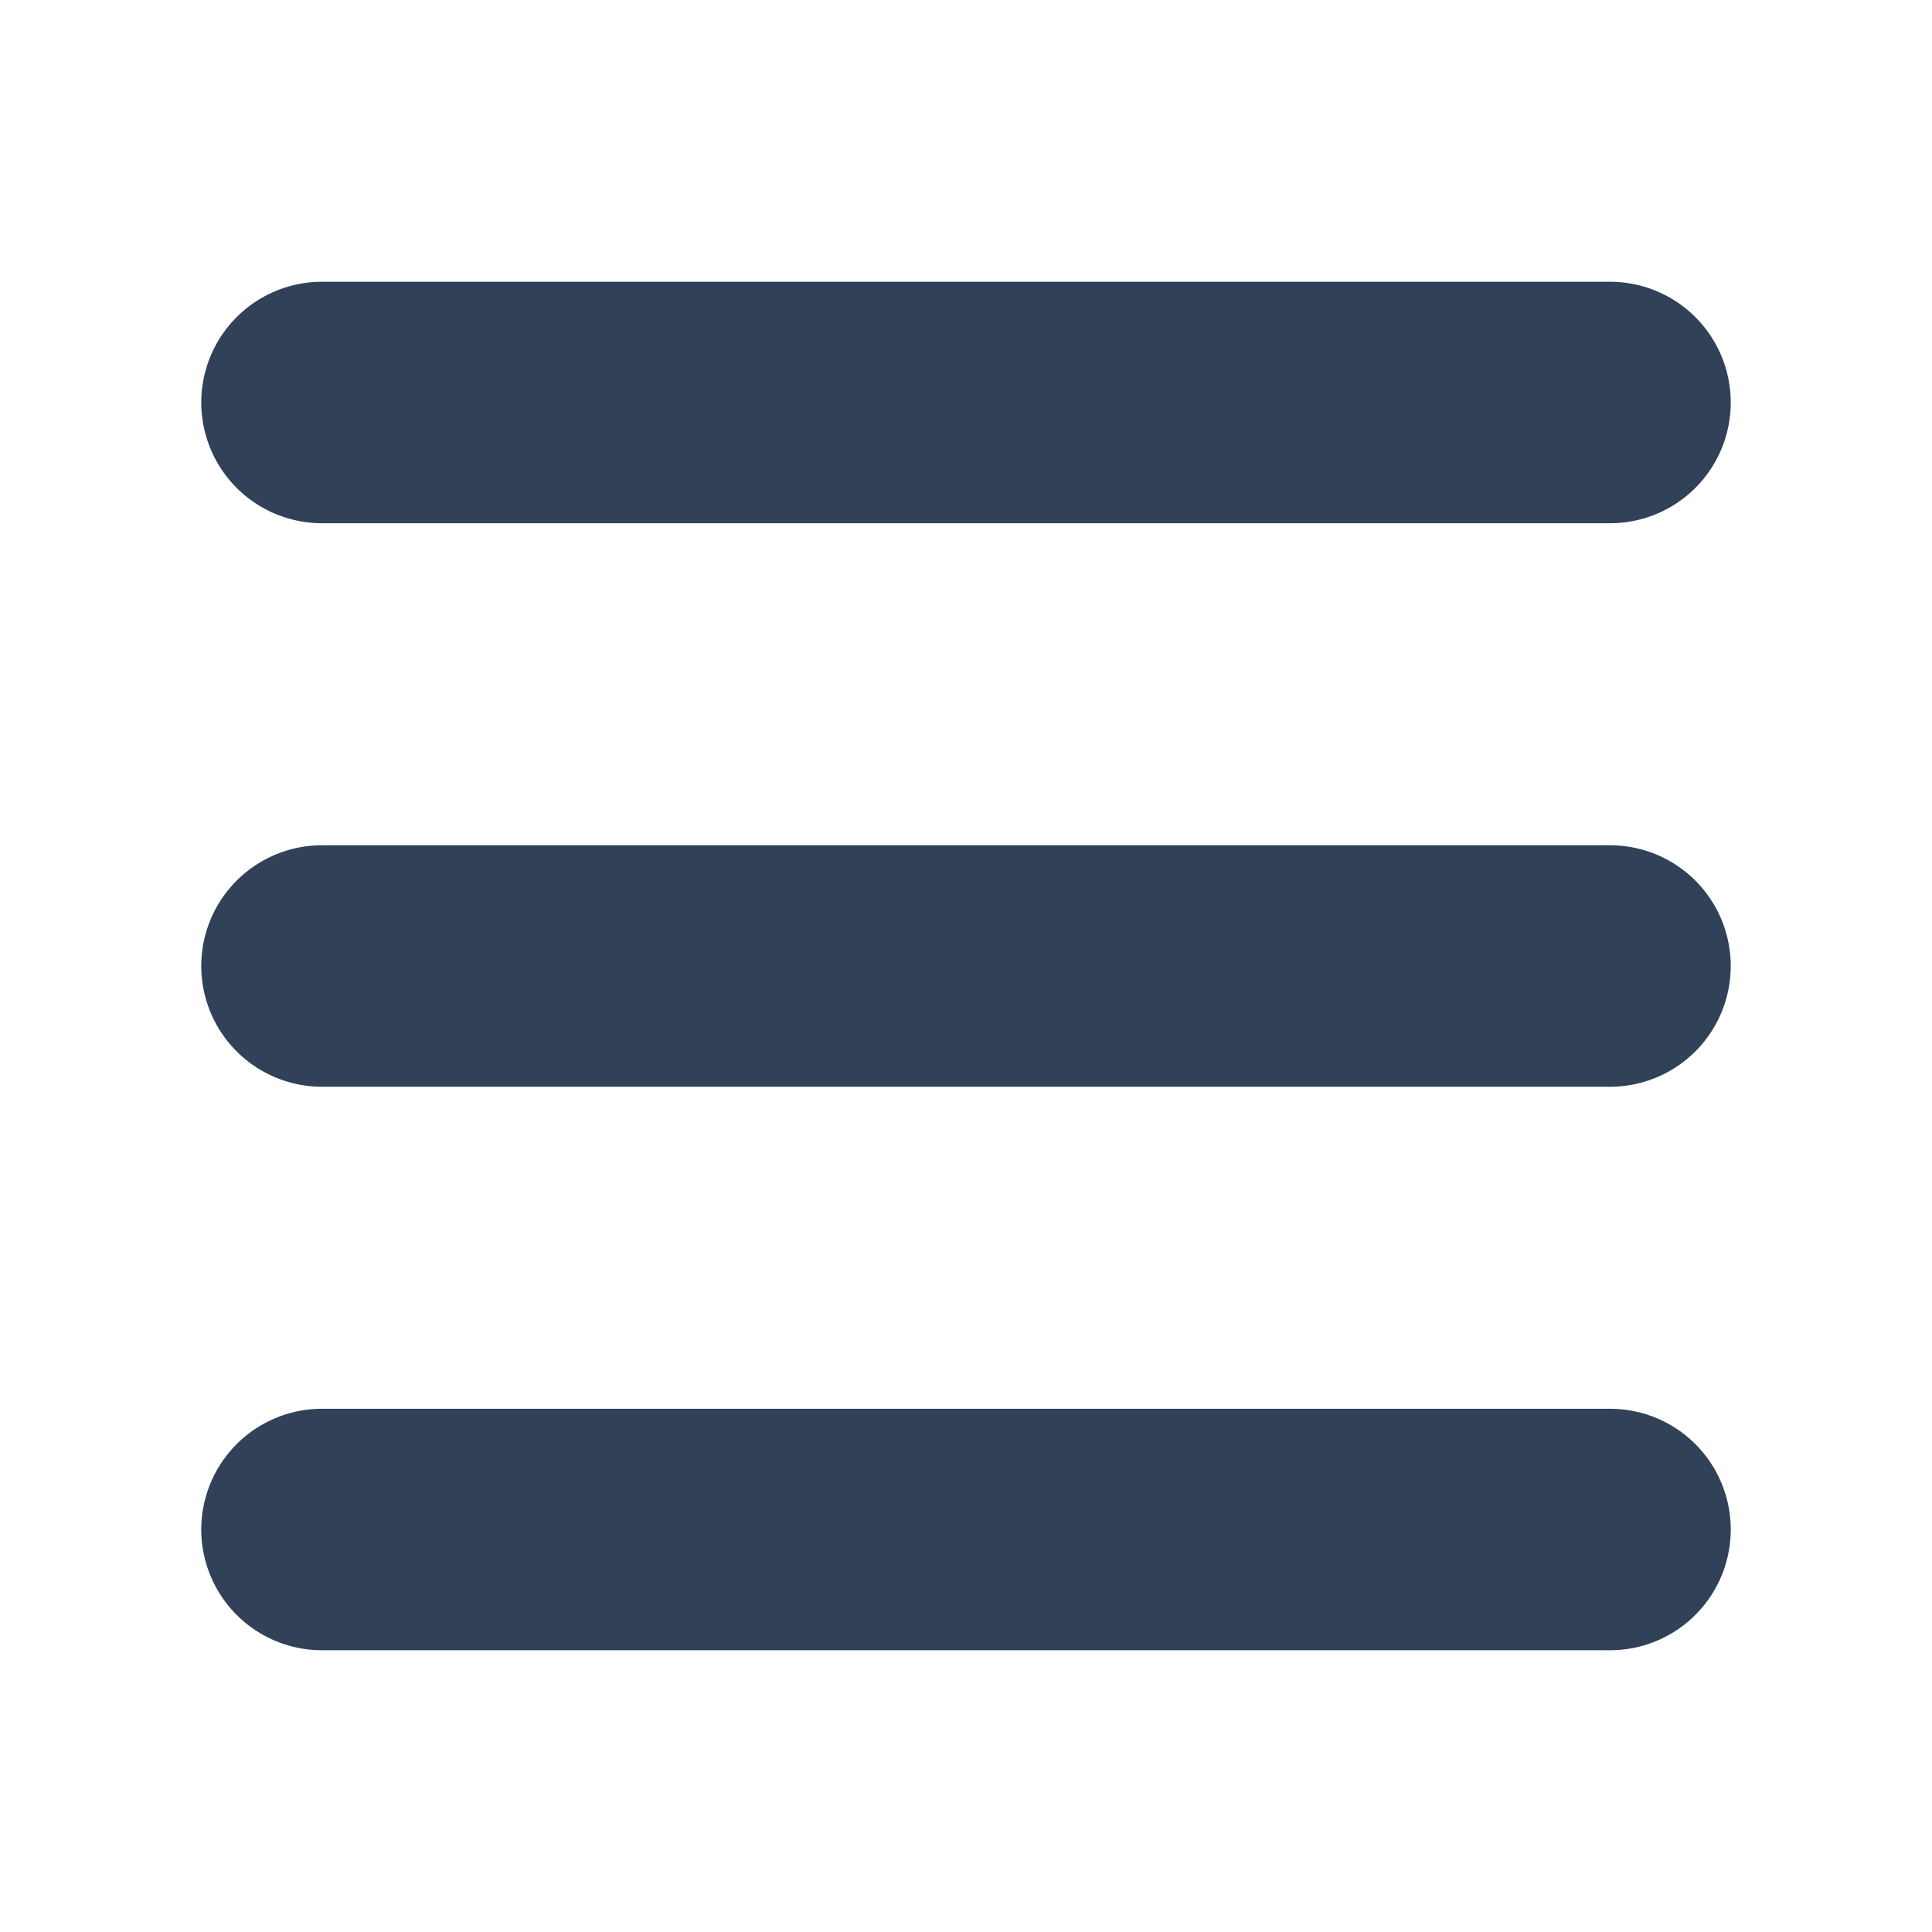
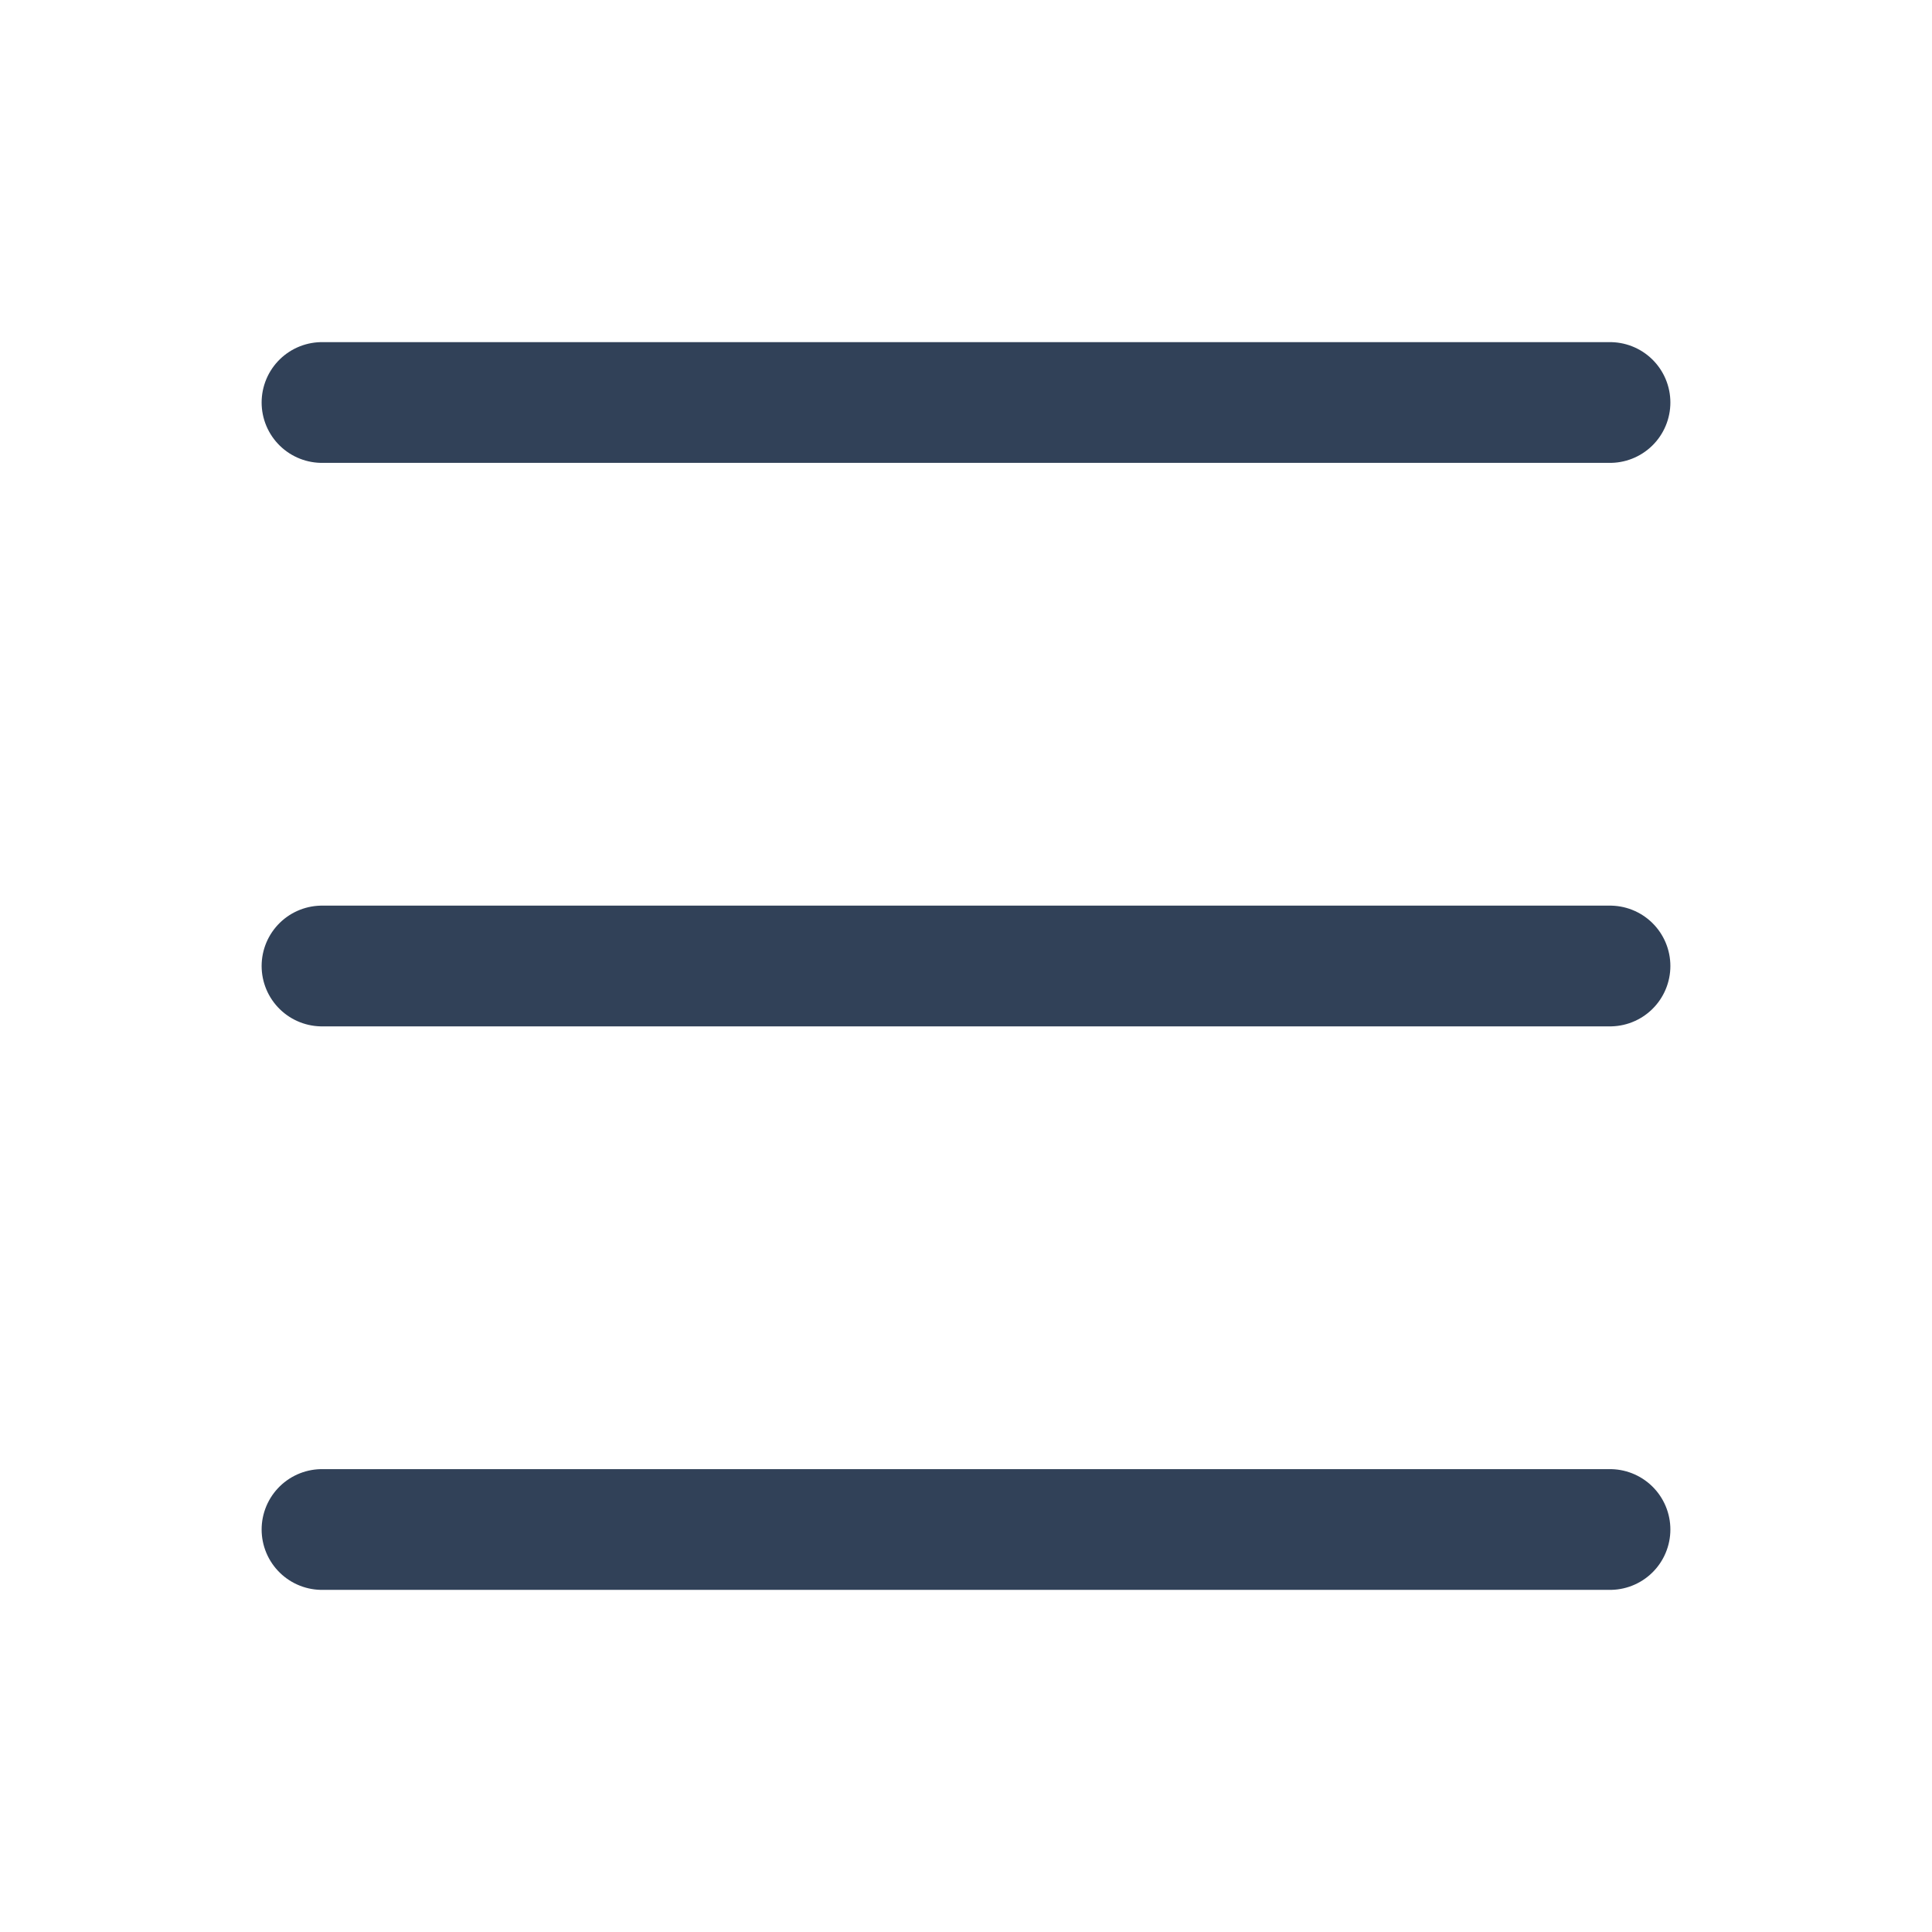
<svg xmlns="http://www.w3.org/2000/svg" viewBox="0 0 24 24" width="24" height="24" color="#314158" fill="none">
-   <path d="M4 5L20 5" stroke="#314158" stroke-width="3" stroke-linecap="round" stroke-linejoin="round" />
-   <path d="M4 12L20 12" stroke="#314158" stroke-width="3" stroke-linecap="round" stroke-linejoin="round" />
-   <path d="M4 19L20 19" stroke="#314158" stroke-width="3" stroke-linecap="round" stroke-linejoin="round" />
+   <path d="M4 5L20 5" stroke="#314158" stroke-width="1.5" stroke-linecap="round" stroke-linejoin="round" />
+   <path d="M4 12L20 12" stroke="#314158" stroke-width="1.5" stroke-linecap="round" stroke-linejoin="round" />
+   <path d="M4 19L20 19" stroke="#314158" stroke-width="1.5" stroke-linecap="round" stroke-linejoin="round" />
</svg>
